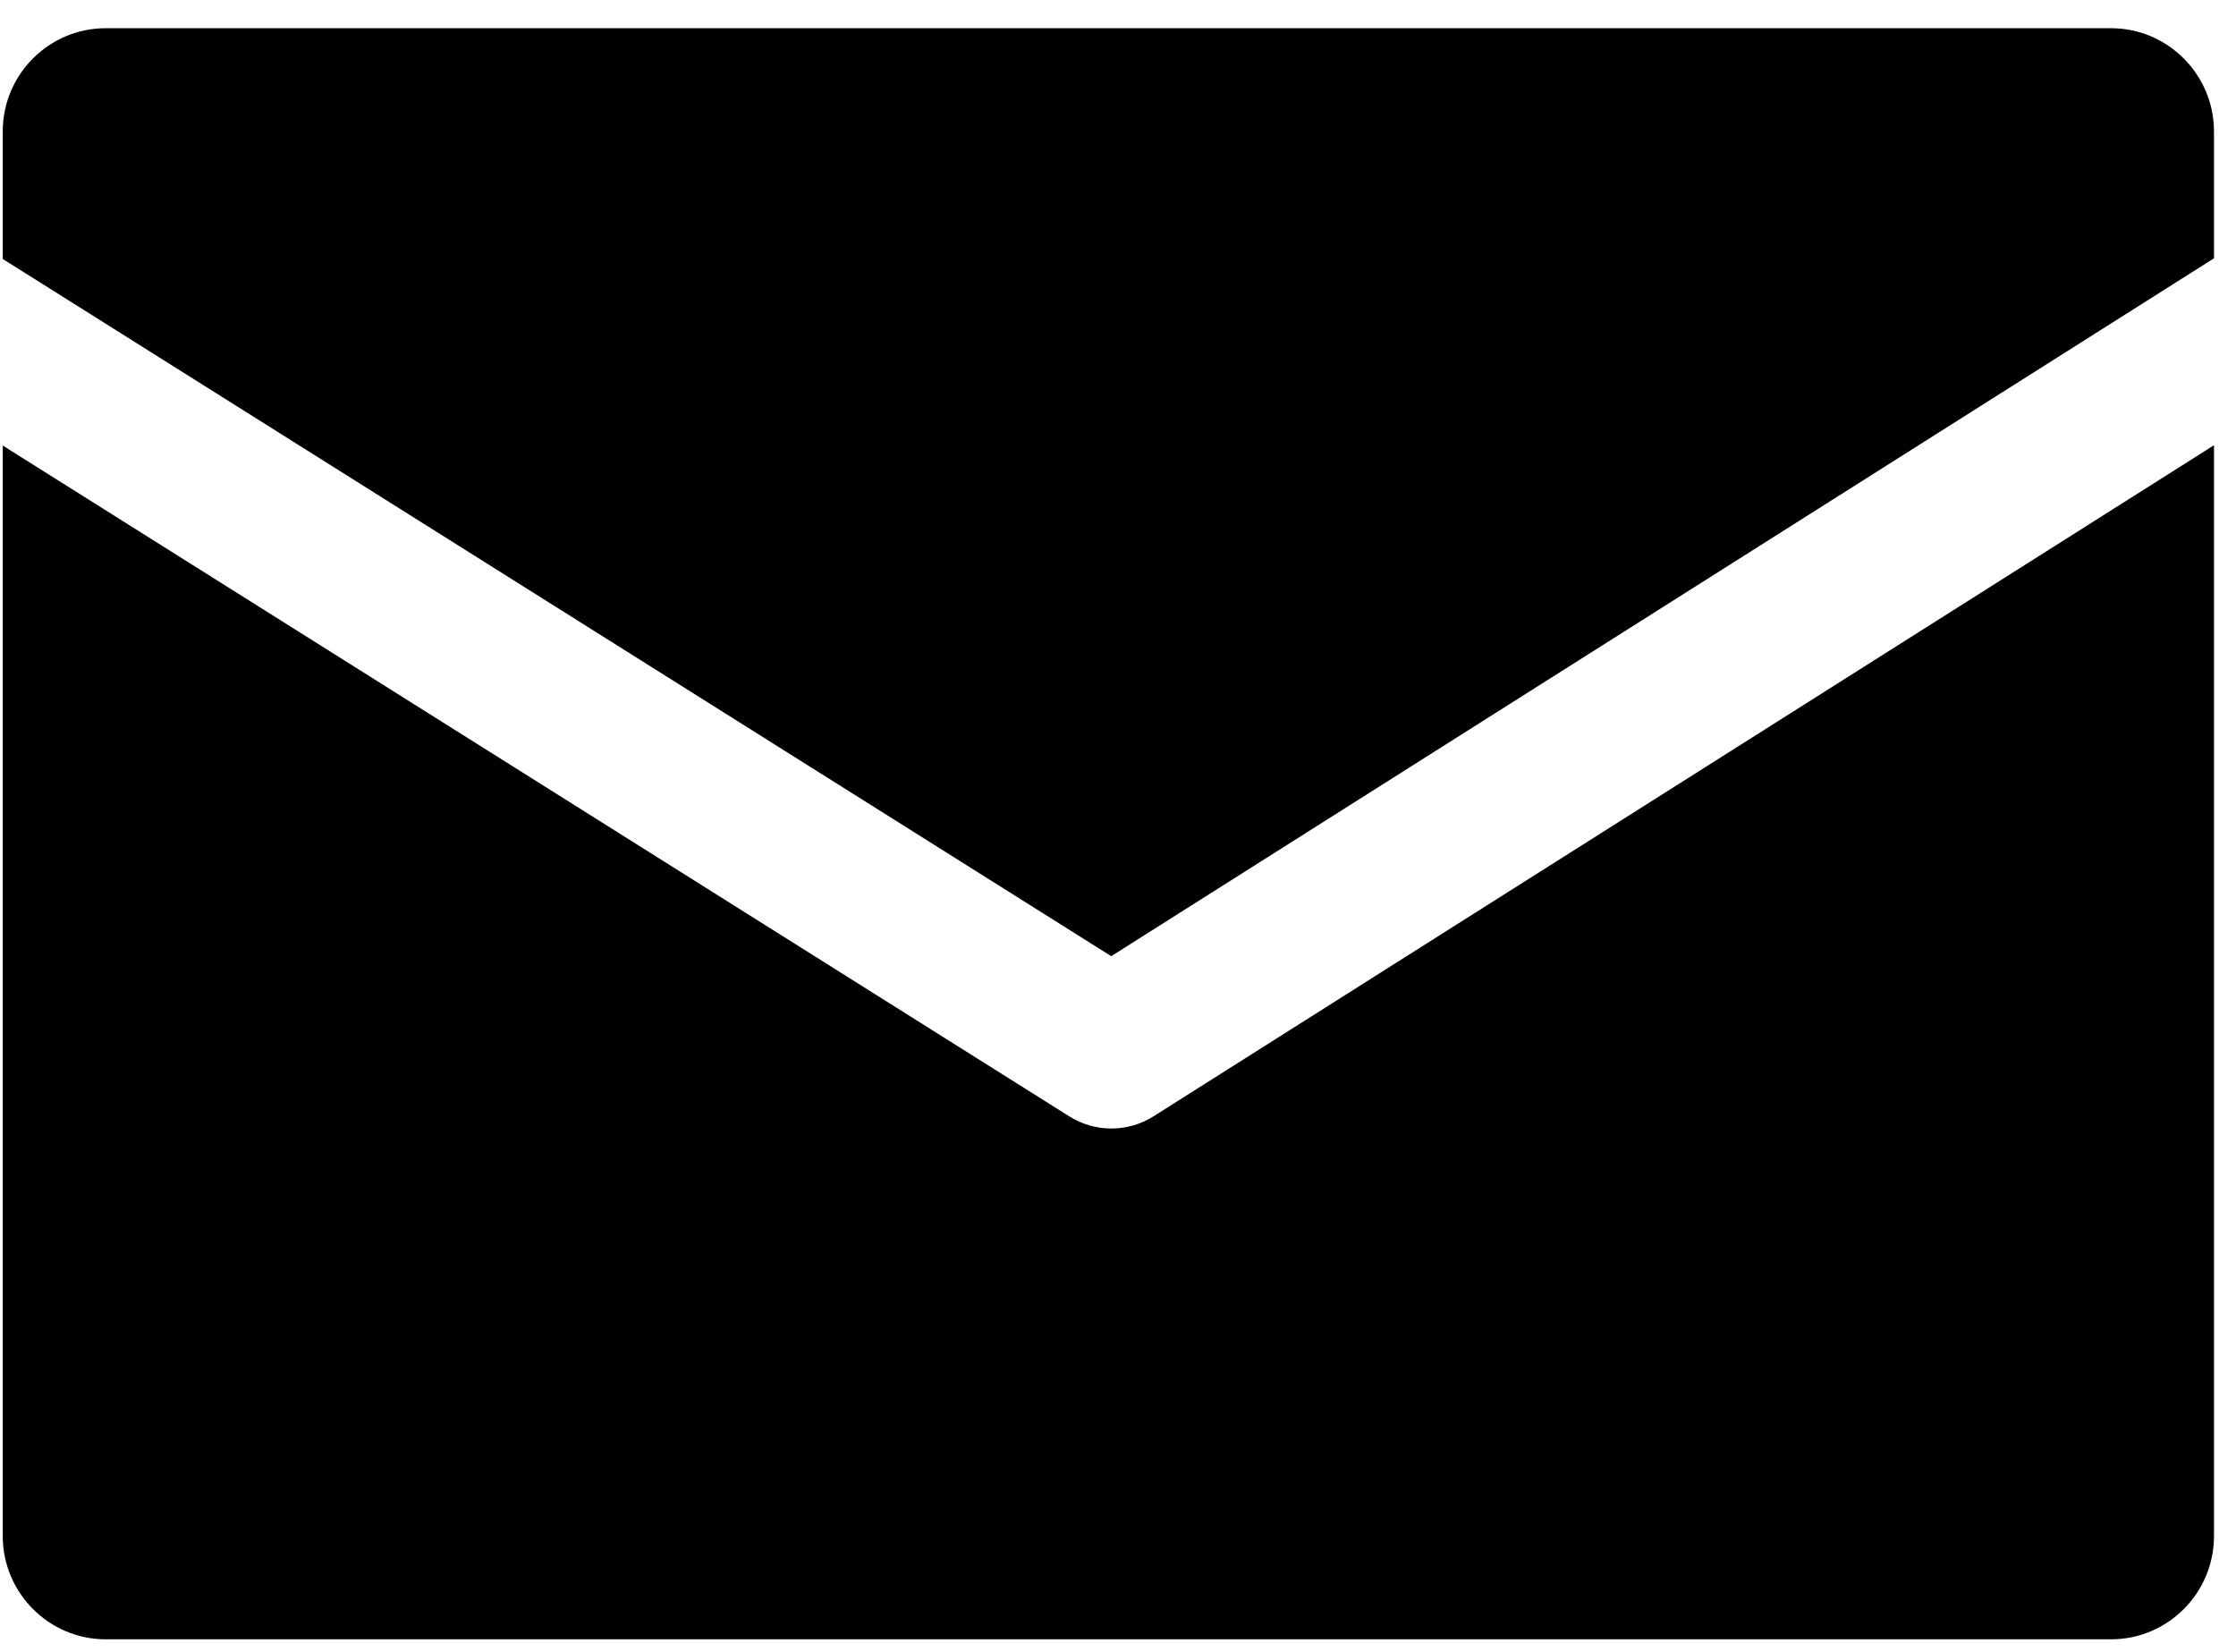
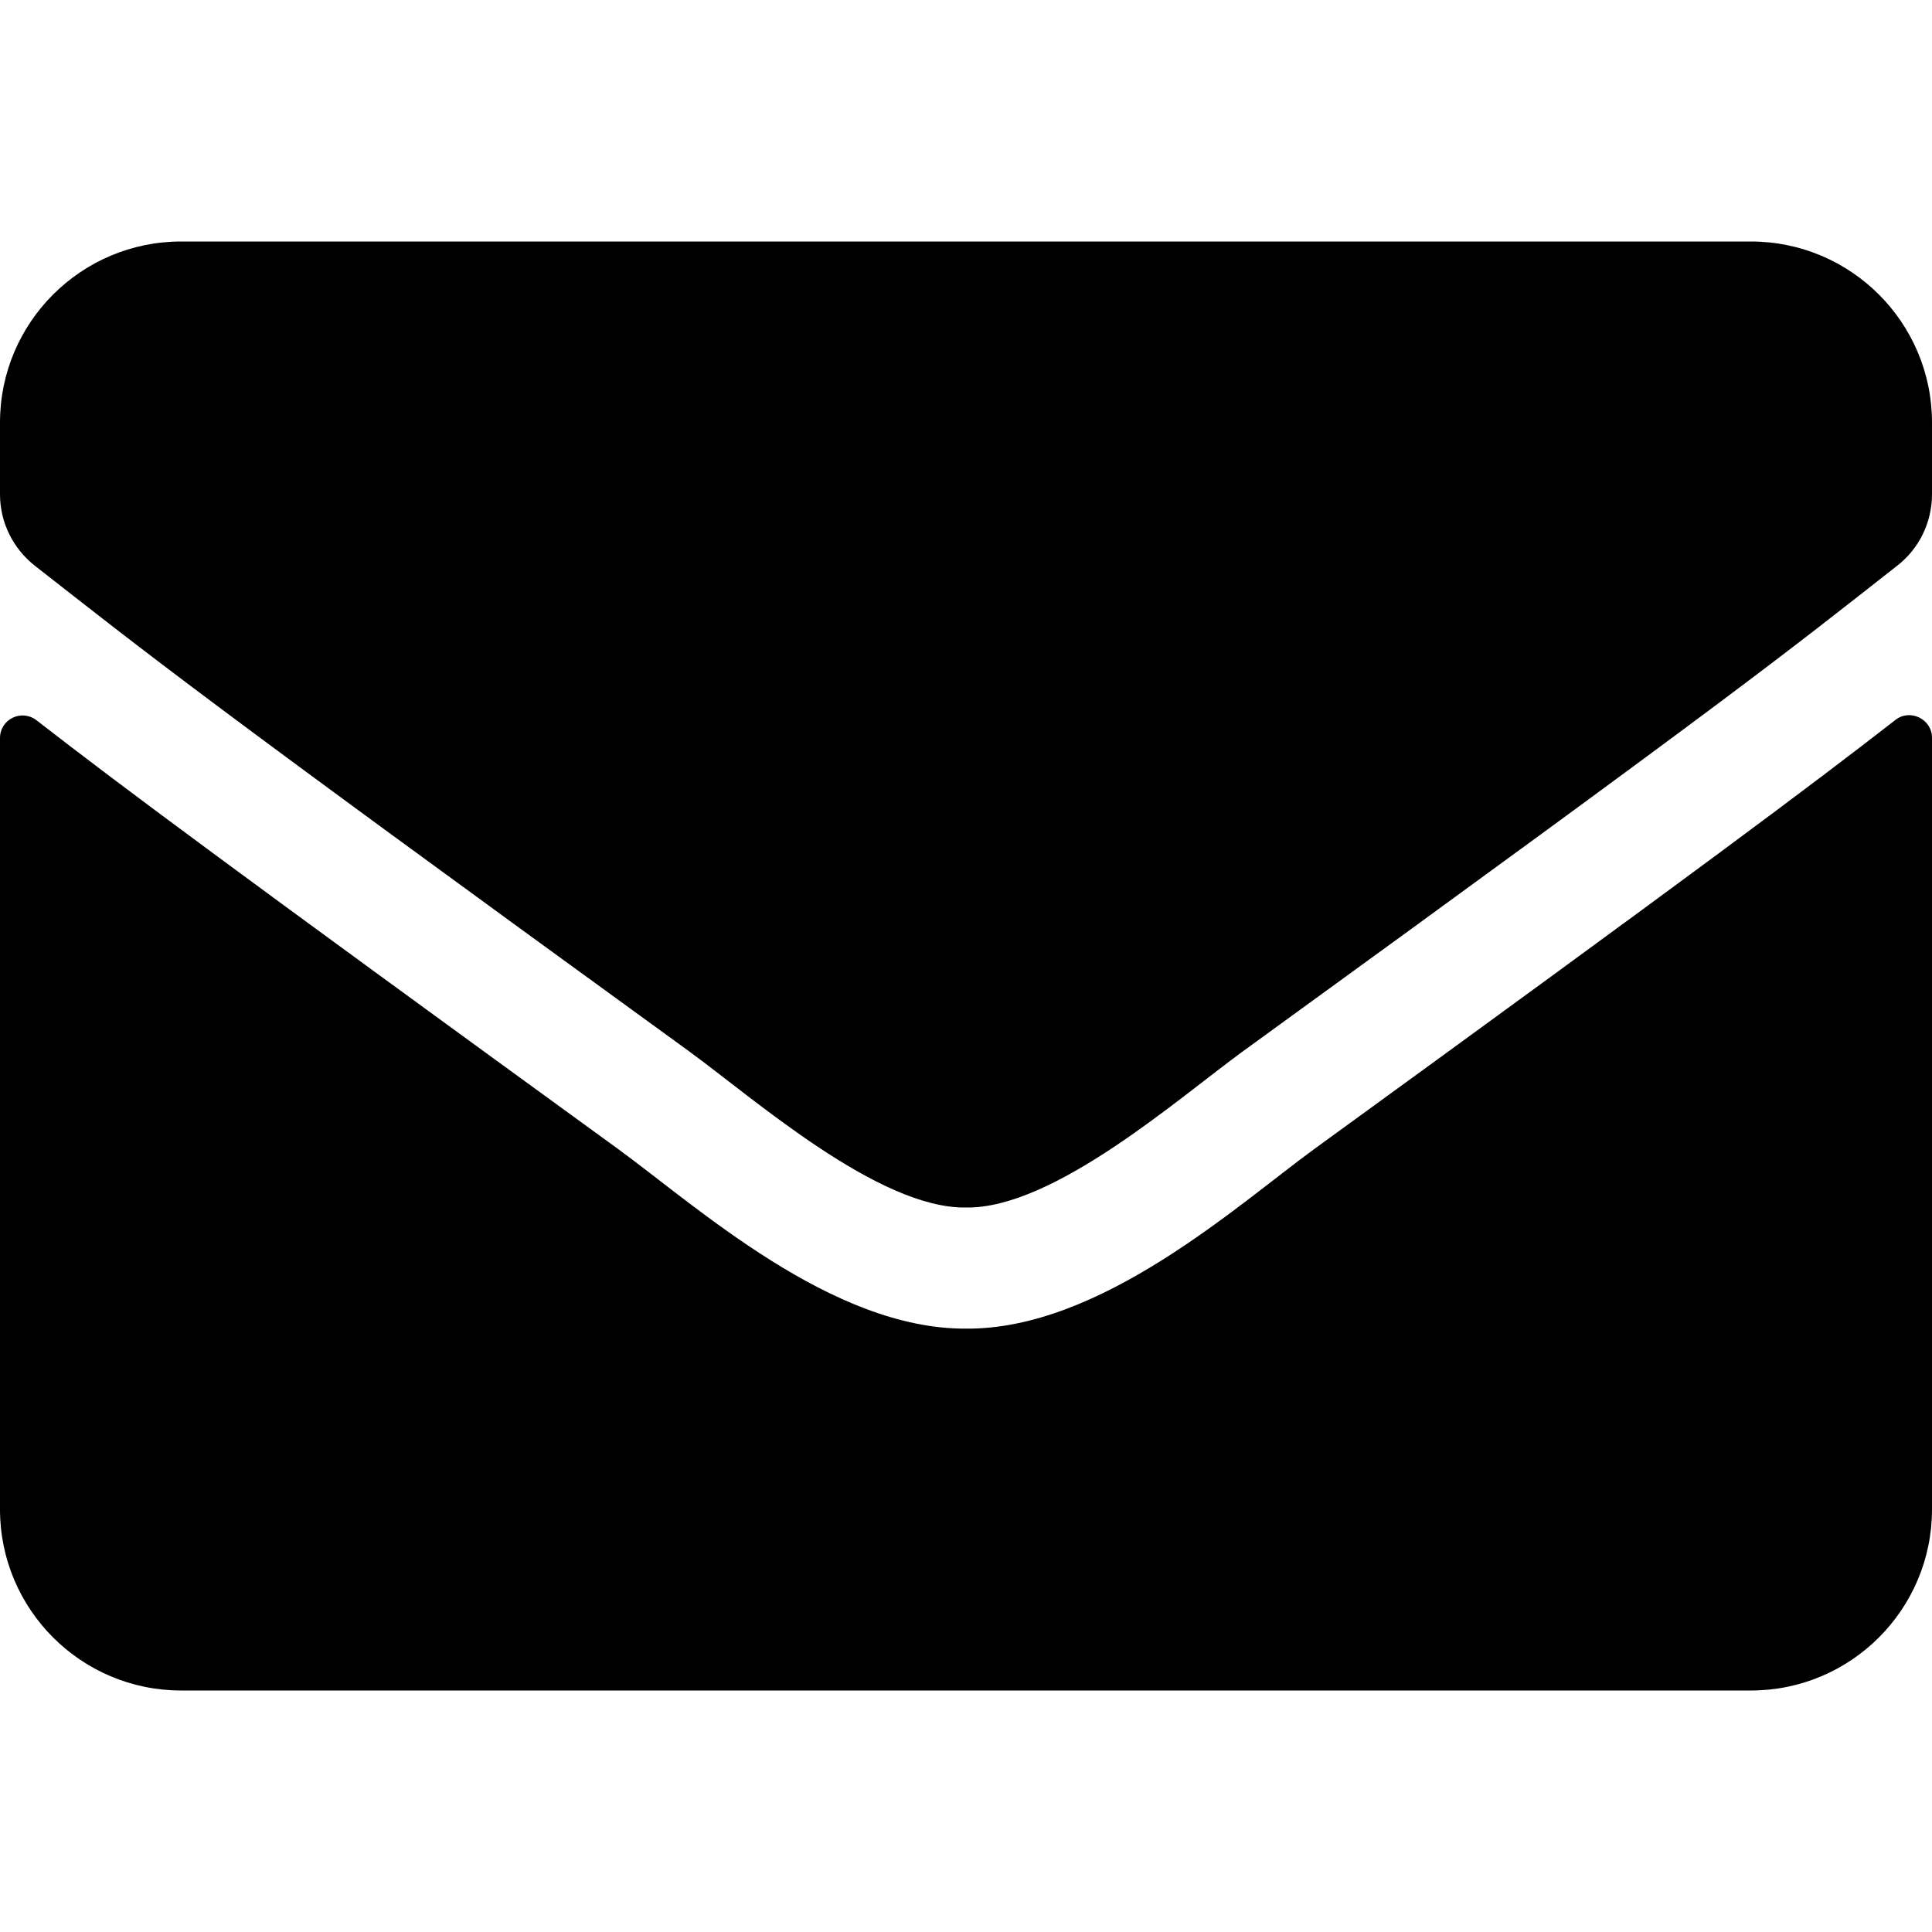
- <svg xmlns="http://www.w3.org/2000/svg" width="65px" height="48px" viewBox="0 0 65 48" version="1.1">
-   <g id="Page-1" stroke="none" stroke-width="1" fill="none" fill-rule="evenodd">
-     <g id="portrait" transform="translate(-293, -797)" fill="#000000">
-       <path d="M357.36,804.509 L325.303,824.795 L293.08,804.528 L293.08,800.821 C293.08,799.164 294.423,797.82 296.073,797.82 L354.367,797.82 C356.02,797.82 357.36,799.171 357.36,800.821 L357.36,804.509 Z M357.36,809.943 L357.36,841.652 C357.36,843.309 356.017,844.653 354.367,844.653 L296.073,844.653 C294.42,844.653 293.08,843.301 293.08,841.652 L293.08,809.952 L324.085,829.452 C324.834,829.924 325.787,829.922 326.535,829.449 L357.36,809.943 Z" id="email" />
-     </g>
-   </g>
+ <svg xmlns="http://www.w3.org/2000/svg" aria-hidden="true" focusable="false" data-prefix="fas" data-icon="envelope" class="svg-inline--fa fa-envelope fa-w-16" role="img" viewBox="0 0 512 512">
+   <path fill="currentColor" d="M502.3 190.8c3.9-3.1 9.7-.2 9.7 4.7V400c0 26.5-21.5 48-48 48H48c-26.5 0-48-21.5-48-48V195.6c0-5 5.7-7.8 9.7-4.7 22.4 17.4 52.1 39.5 154.1 113.6 21.1 15.4 56.7 47.8 92.2 47.6 35.7.3 72-32.8 92.3-47.6 102-74.1 131.6-96.3 154-113.7zM256 320c23.2.4 56.6-29.2 73.4-41.4 132.7-96.3 142.8-104.7 173.4-128.7 5.8-4.5 9.2-11.5 9.2-18.9v-19c0-26.5-21.5-48-48-48H48C21.5 64 0 85.5 0 112v19c0 7.4 3.4 14.3 9.2 18.9 30.6 23.9 40.7 32.4 173.4 128.7 16.8 12.2 50.2 41.8 73.4 41.4z" />
</svg>
